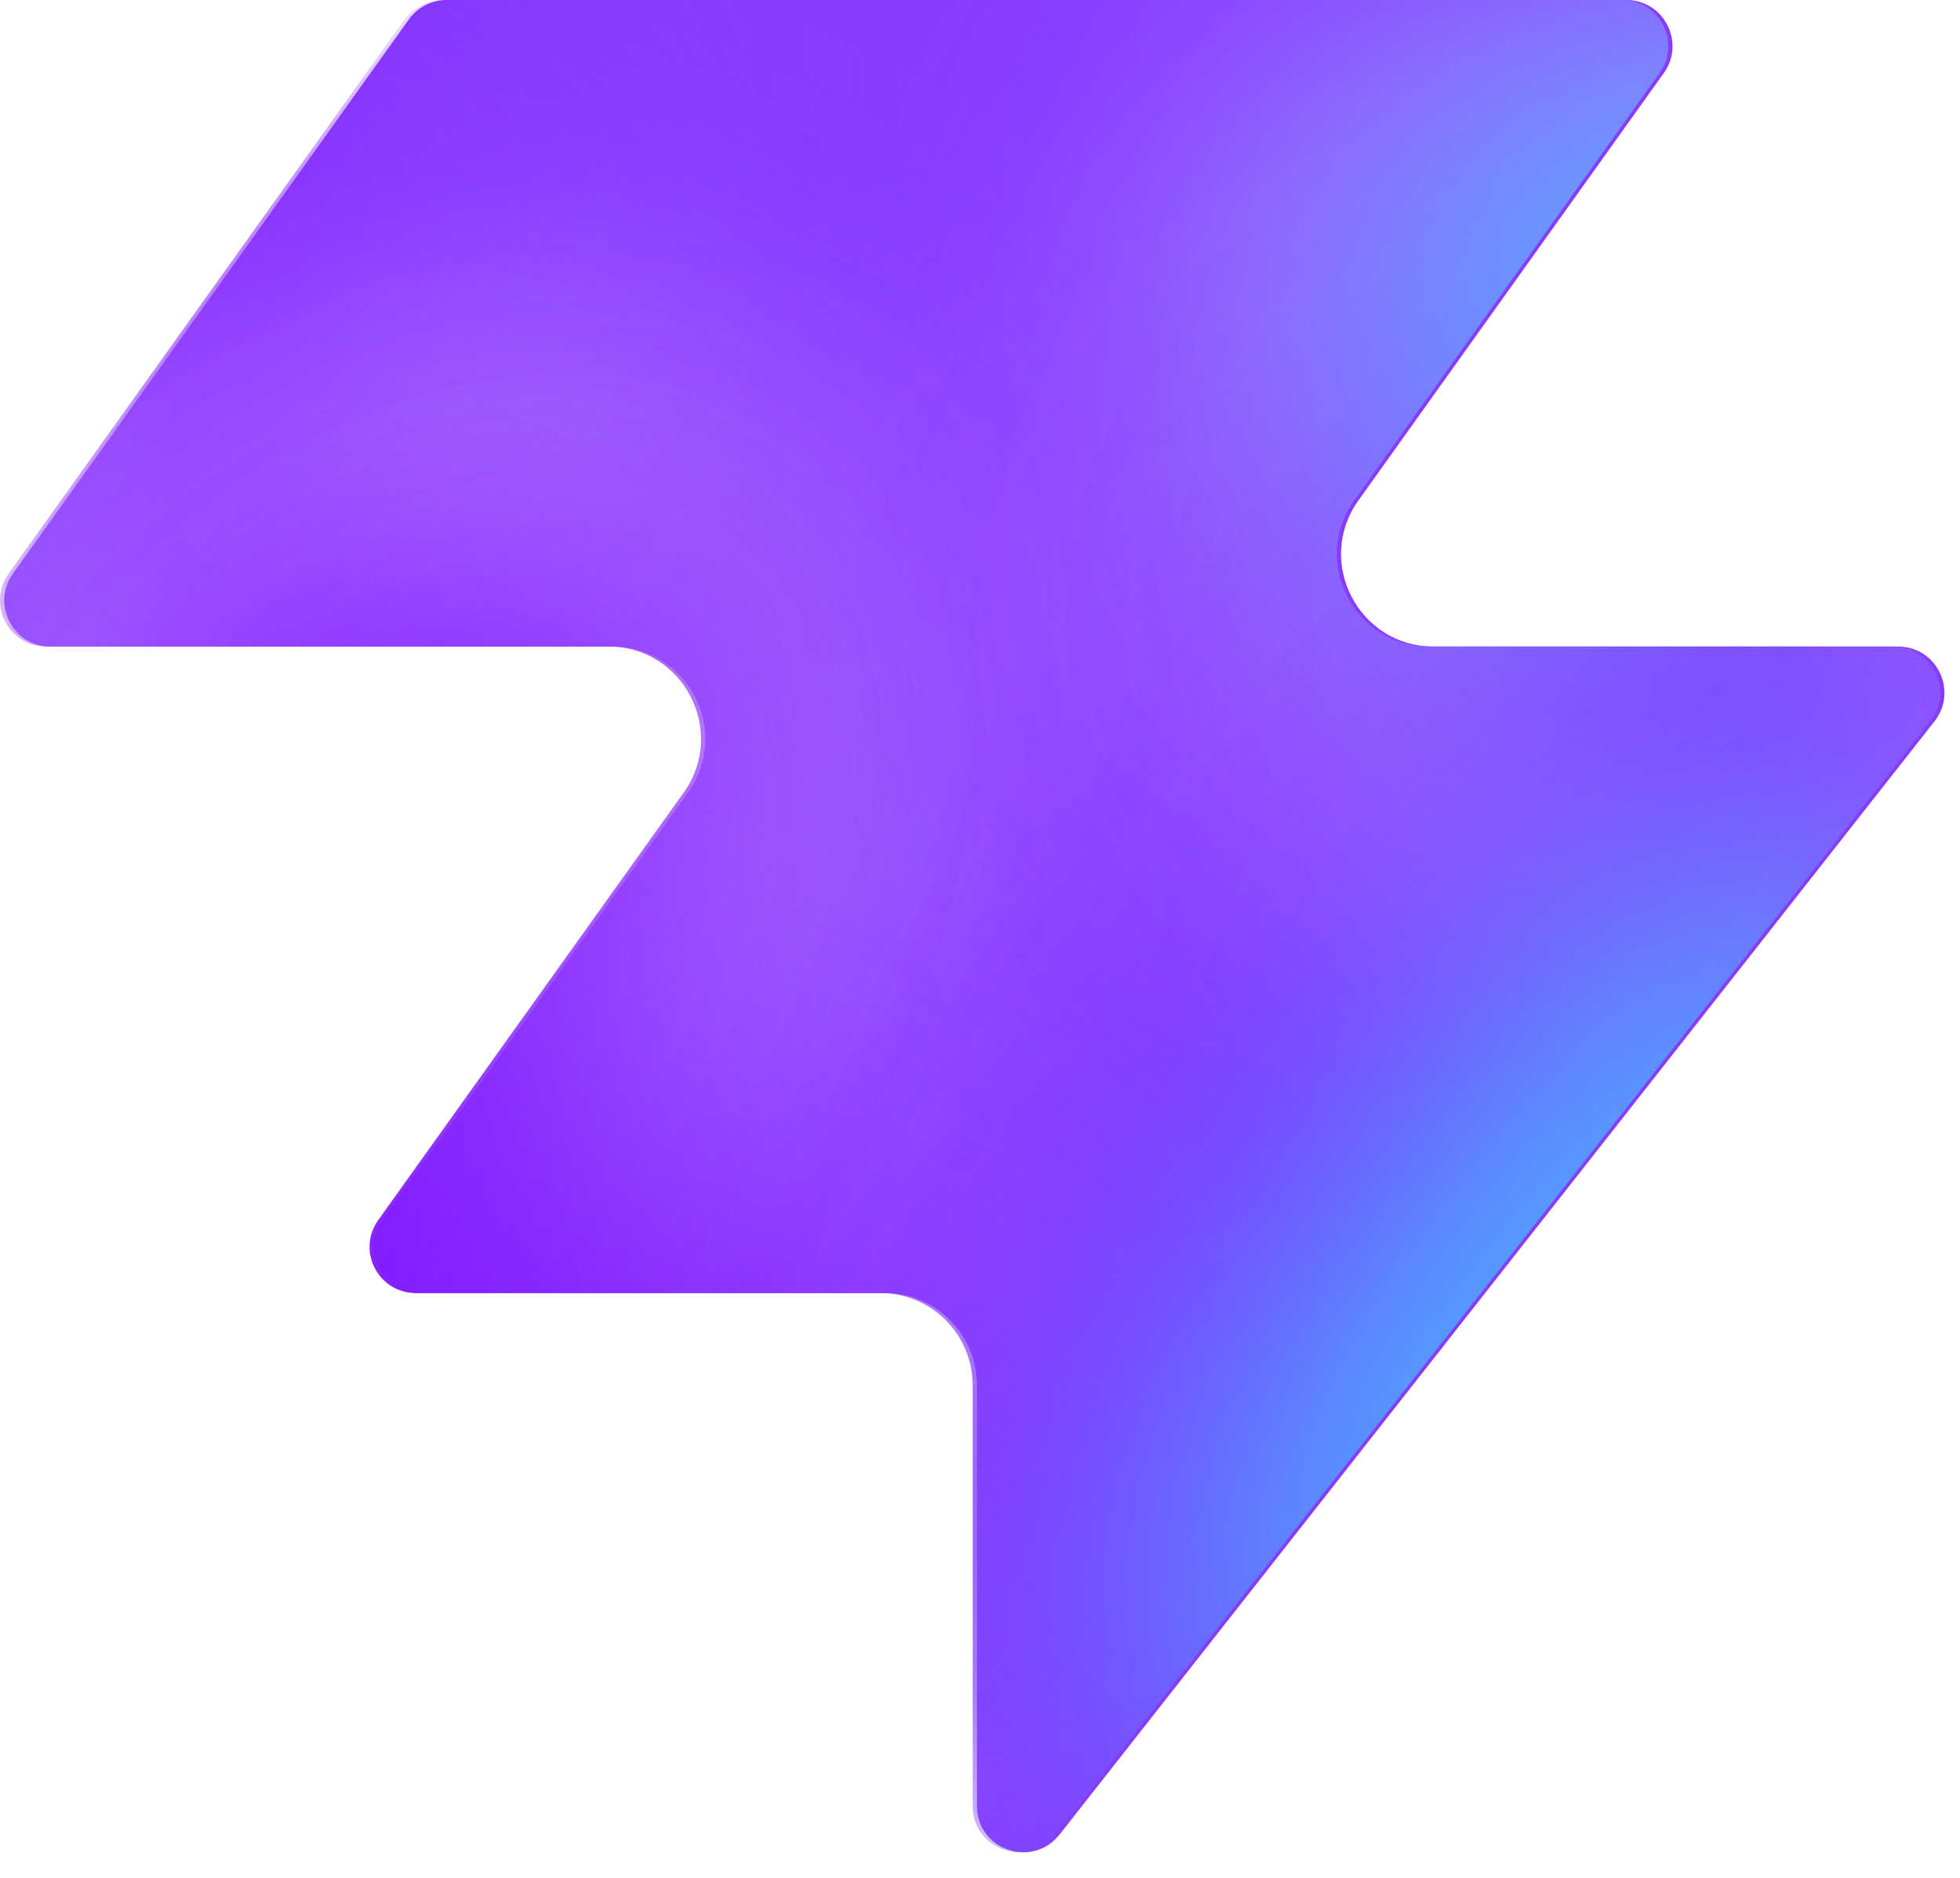
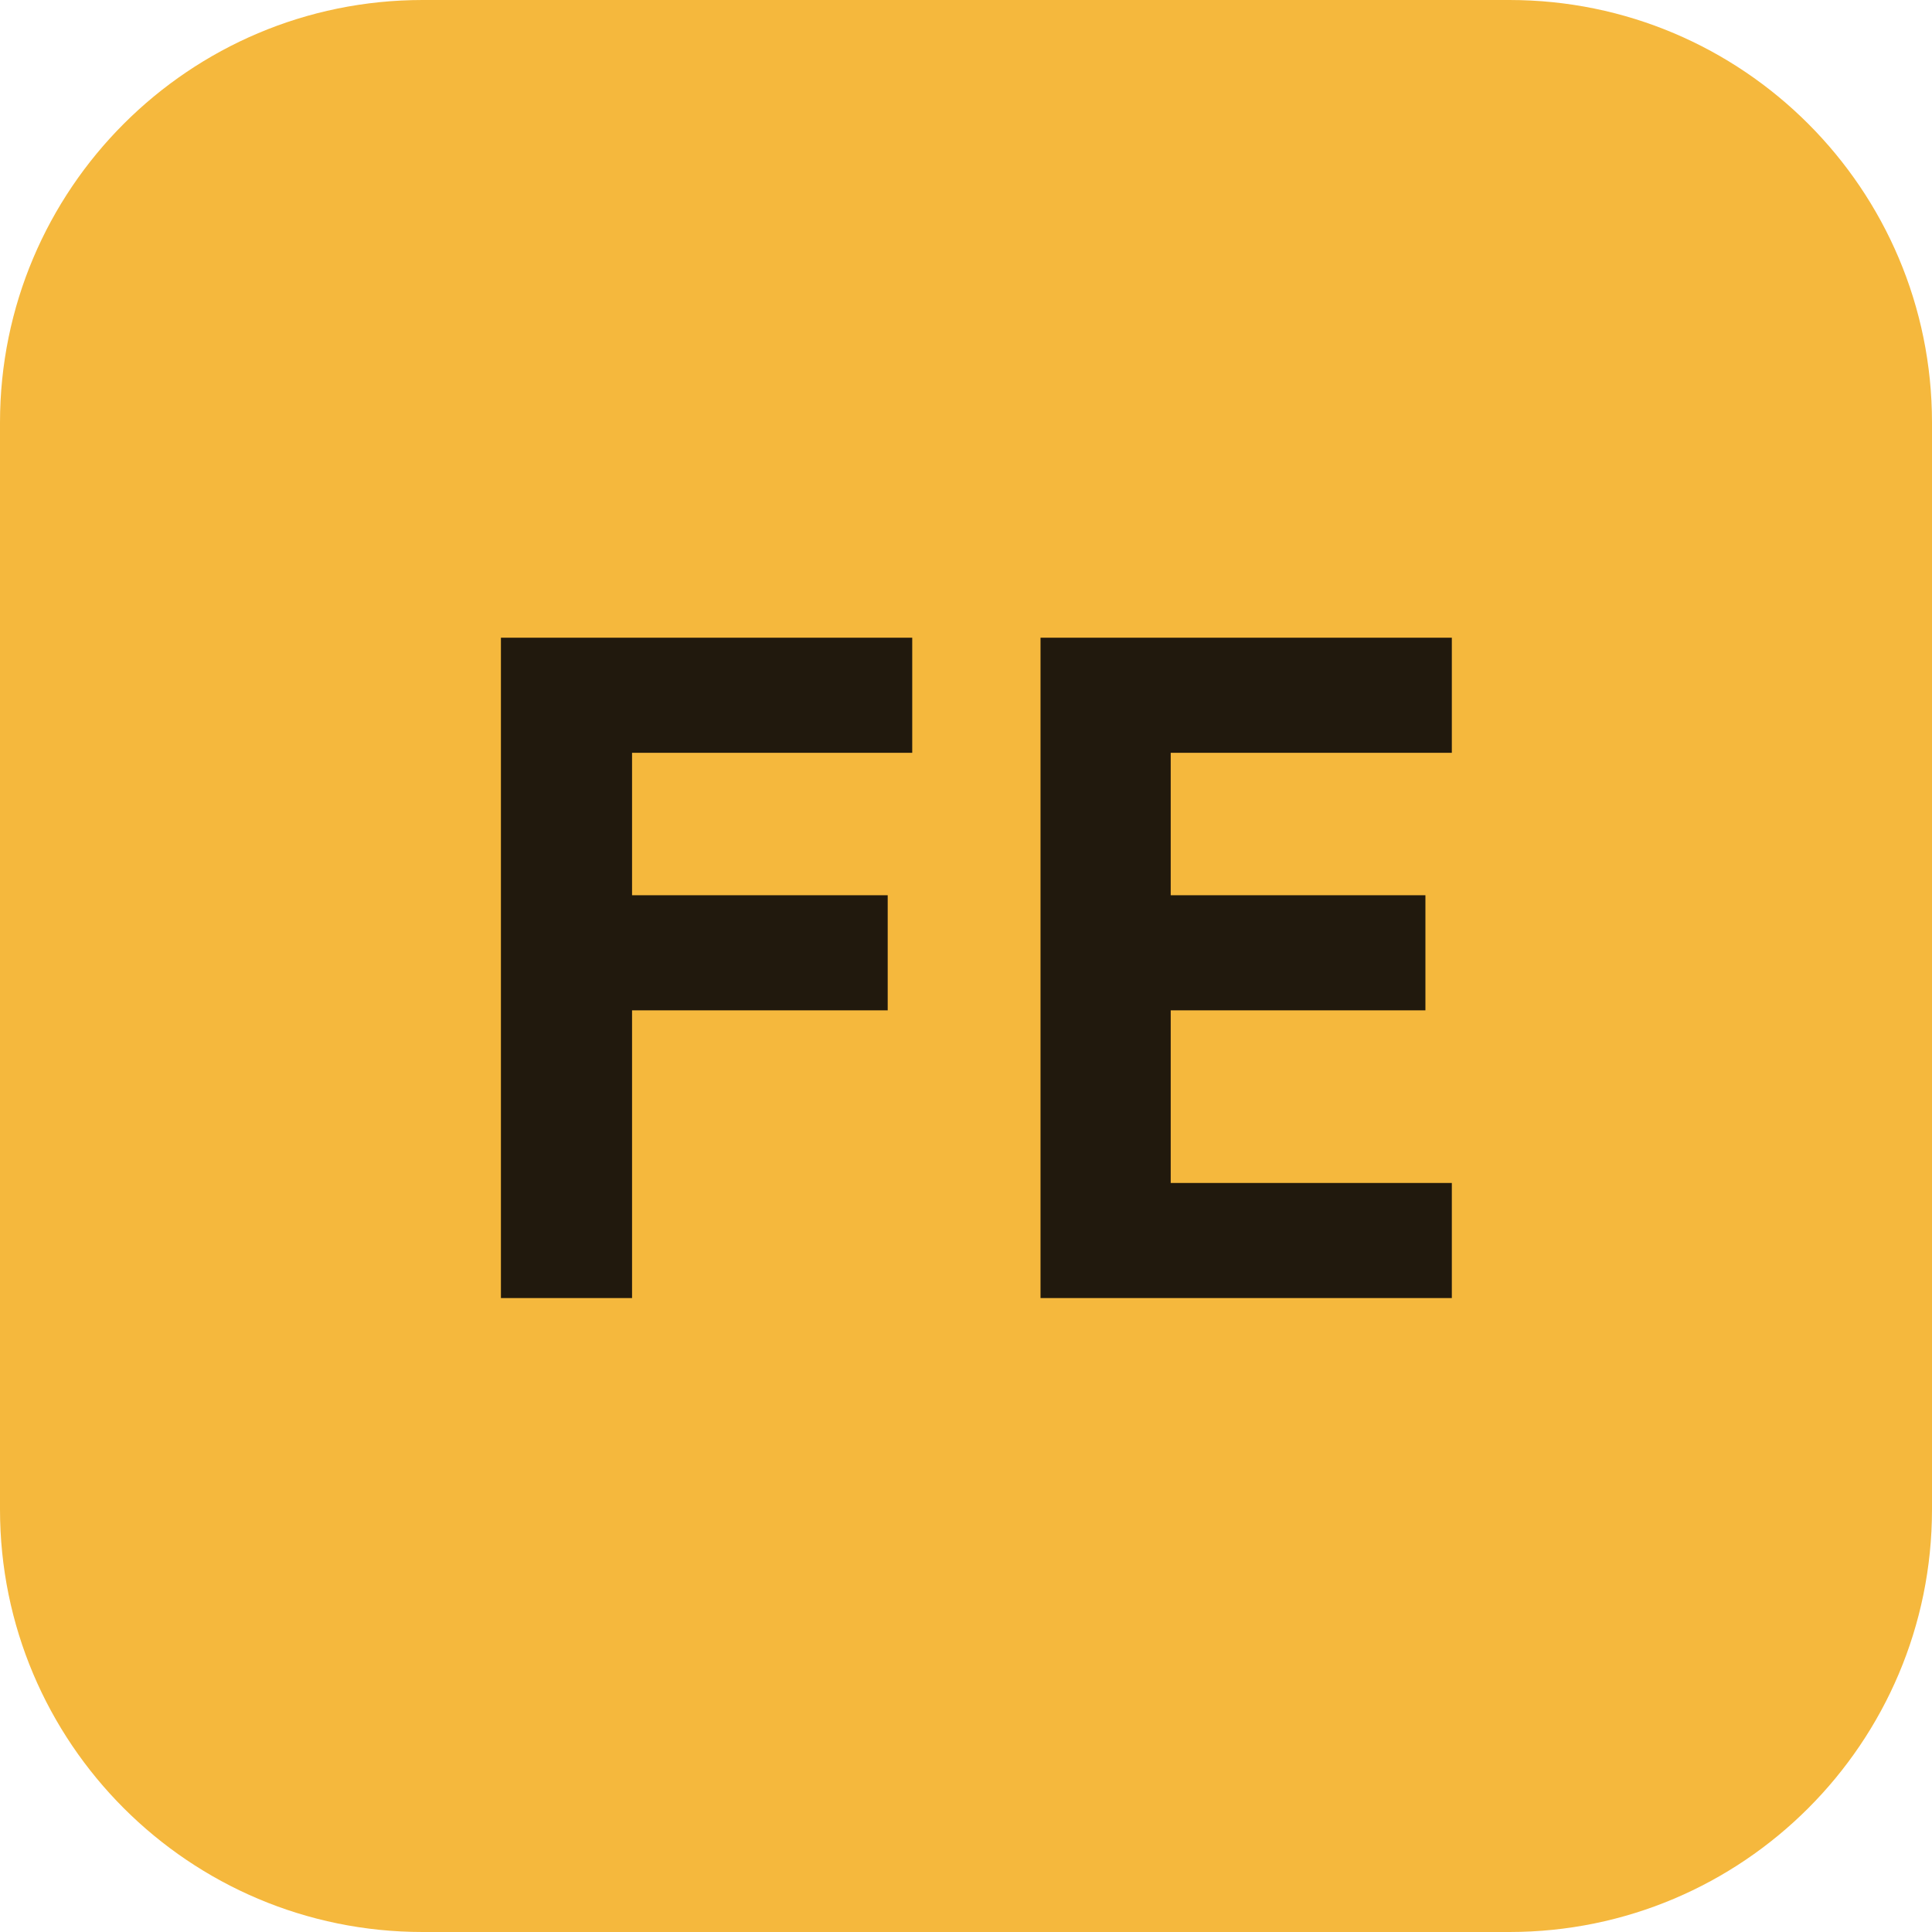
- <svg xmlns="http://www.w3.org/2000/svg" width="48" height="46" fill="none" viewBox="0 0 48 46">
-   <path fill="#863bff" d="M25.946 44.938c-.664.845-2.021.375-2.021-.698V33.937a2.26 2.26 0 0 0-2.262-2.262H10.287c-.92 0-1.456-1.04-.92-1.788l7.48-10.471c1.07-1.497 0-3.578-1.842-3.578H1.237c-.92 0-1.456-1.04-.92-1.788L10.013.474c.214-.297.556-.474.92-.474h28.894c.92 0 1.456 1.04.92 1.788l-7.48 10.471c-1.07 1.498 0 3.579 1.842 3.579h11.377c.943 0 1.473 1.088.89 1.83L25.947 44.94z" style="fill:#863bff;fill:color(display-p3 .525 .23 1);fill-opacity:1" />
-   <mask id="a" width="48" height="46" x="0" y="0" maskUnits="userSpaceOnUse" style="mask-type:alpha">
-     <path fill="#000" d="M25.842 44.938c-.664.844-2.021.375-2.021-.698V33.937a2.26 2.26 0 0 0-2.262-2.262H10.183c-.92 0-1.456-1.04-.92-1.788l7.48-10.471c1.07-1.498 0-3.579-1.842-3.579H1.133c-.92 0-1.456-1.04-.92-1.787L9.91.473c.214-.297.556-.474.92-.474h28.894c.92 0 1.456 1.04.92 1.788l-7.48 10.471c-1.07 1.498 0 3.578 1.842 3.578h11.377c.943 0 1.473 1.088.89 1.832L25.843 44.94z" style="fill:#000;fill-opacity:1" />
-   </mask>
-   <g mask="url(#a)">
-     <g filter="url(#b)">
-       <ellipse cx="5.508" cy="14.704" fill="#ede6ff" rx="5.508" ry="14.704" style="fill:#ede6ff;fill:color(display-p3 .927 .903 1);fill-opacity:1" transform="matrix(.00324 1 1 -.00324 -4.47 31.516)" />
-     </g>
-     <g filter="url(#c)">
-       <ellipse cx="10.399" cy="29.851" fill="#ede6ff" rx="10.399" ry="29.851" style="fill:#ede6ff;fill:color(display-p3 .927 .903 1);fill-opacity:1" transform="matrix(.00324 1 1 -.00324 -39.328 7.883)" />
-     </g>
-     <g filter="url(#d)">
-       <ellipse cx="5.508" cy="30.487" fill="#7e14ff" rx="5.508" ry="30.487" style="fill:#7e14ff;fill:color(display-p3 .492 .077 1);fill-opacity:1" transform="rotate(89.814 -25.913 -14.639)scale(1 -1)" />
-     </g>
-     <g filter="url(#e)">
-       <ellipse cx="5.508" cy="30.599" fill="#7e14ff" rx="5.508" ry="30.599" style="fill:#7e14ff;fill:color(display-p3 .492 .077 1);fill-opacity:1" transform="rotate(89.814 -32.644 -3.334)scale(1 -1)" />
-     </g>
-     <g filter="url(#f)">
-       <ellipse cx="5.508" cy="30.599" fill="#7e14ff" rx="5.508" ry="30.599" style="fill:#7e14ff;fill:color(display-p3 .492 .077 1);fill-opacity:1" transform="matrix(.00324 1 1 -.00324 -34.34 30.47)" />
-     </g>
-     <g filter="url(#g)">
-       <ellipse cx="14.072" cy="22.078" fill="#ede6ff" rx="14.072" ry="22.078" style="fill:#ede6ff;fill:color(display-p3 .927 .903 1);fill-opacity:1" transform="rotate(93.35 24.506 48.493)scale(-1 1)" />
-     </g>
-     <g filter="url(#h)">
-       <ellipse cx="3.47" cy="21.501" fill="#7e14ff" rx="3.47" ry="21.501" style="fill:#7e14ff;fill:color(display-p3 .492 .077 1);fill-opacity:1" transform="rotate(89.009 28.708 47.59)scale(-1 1)" />
-     </g>
-     <g filter="url(#i)">
-       <ellipse cx="3.47" cy="21.501" fill="#7e14ff" rx="3.47" ry="21.501" style="fill:#7e14ff;fill:color(display-p3 .492 .077 1);fill-opacity:1" transform="rotate(89.009 28.708 47.59)scale(-1 1)" />
-     </g>
-     <g filter="url(#j)">
-       <ellipse cx=".387" cy="8.972" fill="#7e14ff" rx="4.407" ry="29.108" style="fill:#7e14ff;fill:color(display-p3 .492 .077 1);fill-opacity:1" transform="rotate(39.51 .387 8.972)" />
-     </g>
-     <g filter="url(#k)">
-       <ellipse cx="47.523" cy="-6.092" fill="#7e14ff" rx="4.407" ry="29.108" style="fill:#7e14ff;fill:color(display-p3 .492 .077 1);fill-opacity:1" transform="rotate(37.892 47.523 -6.092)" />
-     </g>
-     <g filter="url(#l)">
-       <ellipse cx="41.412" cy="6.333" fill="#47bfff" rx="5.971" ry="9.665" style="fill:#47bfff;fill:color(display-p3 .28 .748 1);fill-opacity:1" transform="rotate(37.892 41.412 6.333)" />
-     </g>
-     <g filter="url(#m)">
-       <ellipse cx="-1.879" cy="38.332" fill="#7e14ff" rx="4.407" ry="29.108" style="fill:#7e14ff;fill:color(display-p3 .492 .077 1);fill-opacity:1" transform="rotate(37.892 -1.88 38.332)" />
-     </g>
-     <g filter="url(#n)">
-       <ellipse cx="-1.879" cy="38.332" fill="#7e14ff" rx="4.407" ry="29.108" style="fill:#7e14ff;fill:color(display-p3 .492 .077 1);fill-opacity:1" transform="rotate(37.892 -1.88 38.332)" />
-     </g>
-     <g filter="url(#o)">
-       <ellipse cx="35.651" cy="29.907" fill="#7e14ff" rx="4.407" ry="29.108" style="fill:#7e14ff;fill:color(display-p3 .492 .077 1);fill-opacity:1" transform="rotate(37.892 35.651 29.907)" />
-     </g>
-     <g filter="url(#p)">
-       <ellipse cx="38.418" cy="32.4" fill="#47bfff" rx="5.971" ry="15.297" style="fill:#47bfff;fill:color(display-p3 .28 .748 1);fill-opacity:1" transform="rotate(37.892 38.418 32.4)" />
-     </g>
-   </g>
-   <defs>
-     <filter id="b" width="60.045" height="41.654" x="-19.77" y="16.149" color-interpolation-filters="sRGB" filterUnits="userSpaceOnUse">
-       <feFlood flood-opacity="0" result="BackgroundImageFix" />
-       <feBlend in="SourceGraphic" in2="BackgroundImageFix" result="shape" />
-       <feGaussianBlur result="effect1_foregroundBlur_2002_17158" stdDeviation="7.659" />
-     </filter>
-     <filter id="c" width="90.34" height="51.437" x="-54.613" y="-7.533" color-interpolation-filters="sRGB" filterUnits="userSpaceOnUse">
-       <feFlood flood-opacity="0" result="BackgroundImageFix" />
-       <feBlend in="SourceGraphic" in2="BackgroundImageFix" result="shape" />
-       <feGaussianBlur result="effect1_foregroundBlur_2002_17158" stdDeviation="7.659" />
-     </filter>
-     <filter id="d" width="79.355" height="29.4" x="-49.64" y="2.03" color-interpolation-filters="sRGB" filterUnits="userSpaceOnUse">
-       <feFlood flood-opacity="0" result="BackgroundImageFix" />
-       <feBlend in="SourceGraphic" in2="BackgroundImageFix" result="shape" />
-       <feGaussianBlur result="effect1_foregroundBlur_2002_17158" stdDeviation="4.596" />
-     </filter>
-     <filter id="e" width="79.579" height="29.4" x="-45.045" y="20.029" color-interpolation-filters="sRGB" filterUnits="userSpaceOnUse">
-       <feFlood flood-opacity="0" result="BackgroundImageFix" />
-       <feBlend in="SourceGraphic" in2="BackgroundImageFix" result="shape" />
-       <feGaussianBlur result="effect1_foregroundBlur_2002_17158" stdDeviation="4.596" />
-     </filter>
-     <filter id="f" width="79.579" height="29.4" x="-43.513" y="21.178" color-interpolation-filters="sRGB" filterUnits="userSpaceOnUse">
-       <feFlood flood-opacity="0" result="BackgroundImageFix" />
-       <feBlend in="SourceGraphic" in2="BackgroundImageFix" result="shape" />
-       <feGaussianBlur result="effect1_foregroundBlur_2002_17158" stdDeviation="4.596" />
-     </filter>
-     <filter id="g" width="74.749" height="58.852" x="15.756" y="-17.901" color-interpolation-filters="sRGB" filterUnits="userSpaceOnUse">
-       <feFlood flood-opacity="0" result="BackgroundImageFix" />
-       <feBlend in="SourceGraphic" in2="BackgroundImageFix" result="shape" />
-       <feGaussianBlur result="effect1_foregroundBlur_2002_17158" stdDeviation="7.659" />
-     </filter>
-     <filter id="h" width="61.377" height="25.362" x="23.548" y="2.284" color-interpolation-filters="sRGB" filterUnits="userSpaceOnUse">
-       <feFlood flood-opacity="0" result="BackgroundImageFix" />
-       <feBlend in="SourceGraphic" in2="BackgroundImageFix" result="shape" />
-       <feGaussianBlur result="effect1_foregroundBlur_2002_17158" stdDeviation="4.596" />
-     </filter>
-     <filter id="i" width="61.377" height="25.362" x="23.548" y="2.284" color-interpolation-filters="sRGB" filterUnits="userSpaceOnUse">
-       <feFlood flood-opacity="0" result="BackgroundImageFix" />
-       <feBlend in="SourceGraphic" in2="BackgroundImageFix" result="shape" />
-       <feGaussianBlur result="effect1_foregroundBlur_2002_17158" stdDeviation="4.596" />
-     </filter>
-     <filter id="j" width="56.045" height="63.649" x="-27.636" y="-22.853" color-interpolation-filters="sRGB" filterUnits="userSpaceOnUse">
-       <feFlood flood-opacity="0" result="BackgroundImageFix" />
-       <feBlend in="SourceGraphic" in2="BackgroundImageFix" result="shape" />
-       <feGaussianBlur result="effect1_foregroundBlur_2002_17158" stdDeviation="4.596" />
-     </filter>
-     <filter id="k" width="54.814" height="64.646" x="20.116" y="-38.415" color-interpolation-filters="sRGB" filterUnits="userSpaceOnUse">
-       <feFlood flood-opacity="0" result="BackgroundImageFix" />
-       <feBlend in="SourceGraphic" in2="BackgroundImageFix" result="shape" />
-       <feGaussianBlur result="effect1_foregroundBlur_2002_17158" stdDeviation="4.596" />
-     </filter>
-     <filter id="l" width="33.541" height="35.313" x="24.641" y="-11.323" color-interpolation-filters="sRGB" filterUnits="userSpaceOnUse">
-       <feFlood flood-opacity="0" result="BackgroundImageFix" />
-       <feBlend in="SourceGraphic" in2="BackgroundImageFix" result="shape" />
-       <feGaussianBlur result="effect1_foregroundBlur_2002_17158" stdDeviation="4.596" />
-     </filter>
-     <filter id="m" width="54.814" height="64.646" x="-29.286" y="6.009" color-interpolation-filters="sRGB" filterUnits="userSpaceOnUse">
-       <feFlood flood-opacity="0" result="BackgroundImageFix" />
-       <feBlend in="SourceGraphic" in2="BackgroundImageFix" result="shape" />
-       <feGaussianBlur result="effect1_foregroundBlur_2002_17158" stdDeviation="4.596" />
-     </filter>
-     <filter id="n" width="54.814" height="64.646" x="-29.286" y="6.009" color-interpolation-filters="sRGB" filterUnits="userSpaceOnUse">
-       <feFlood flood-opacity="0" result="BackgroundImageFix" />
-       <feBlend in="SourceGraphic" in2="BackgroundImageFix" result="shape" />
-       <feGaussianBlur result="effect1_foregroundBlur_2002_17158" stdDeviation="4.596" />
-     </filter>
-     <filter id="o" width="54.814" height="64.646" x="8.244" y="-2.416" color-interpolation-filters="sRGB" filterUnits="userSpaceOnUse">
-       <feFlood flood-opacity="0" result="BackgroundImageFix" />
-       <feBlend in="SourceGraphic" in2="BackgroundImageFix" result="shape" />
-       <feGaussianBlur result="effect1_foregroundBlur_2002_17158" stdDeviation="4.596" />
-     </filter>
-     <filter id="p" width="39.409" height="43.623" x="18.713" y="10.588" color-interpolation-filters="sRGB" filterUnits="userSpaceOnUse">
-       <feFlood flood-opacity="0" result="BackgroundImageFix" />
-       <feBlend in="SourceGraphic" in2="BackgroundImageFix" result="shape" />
-       <feGaussianBlur result="effect1_foregroundBlur_2002_17158" stdDeviation="4.596" />
-     </filter>
-   </defs>
+ <svg xmlns="http://www.w3.org/2000/svg" viewBox="0 0 32 32">
+   <rect width="32" height="32" rx="7" fill="#F5B83D" />
+   <text x="16" y="21.5" text-anchor="middle" font-family="ui-monospace,SFMono-Regular,Menlo,Consolas,monospace" font-size="15" font-weight="700" fill="#21190D">FE</text>
</svg>
